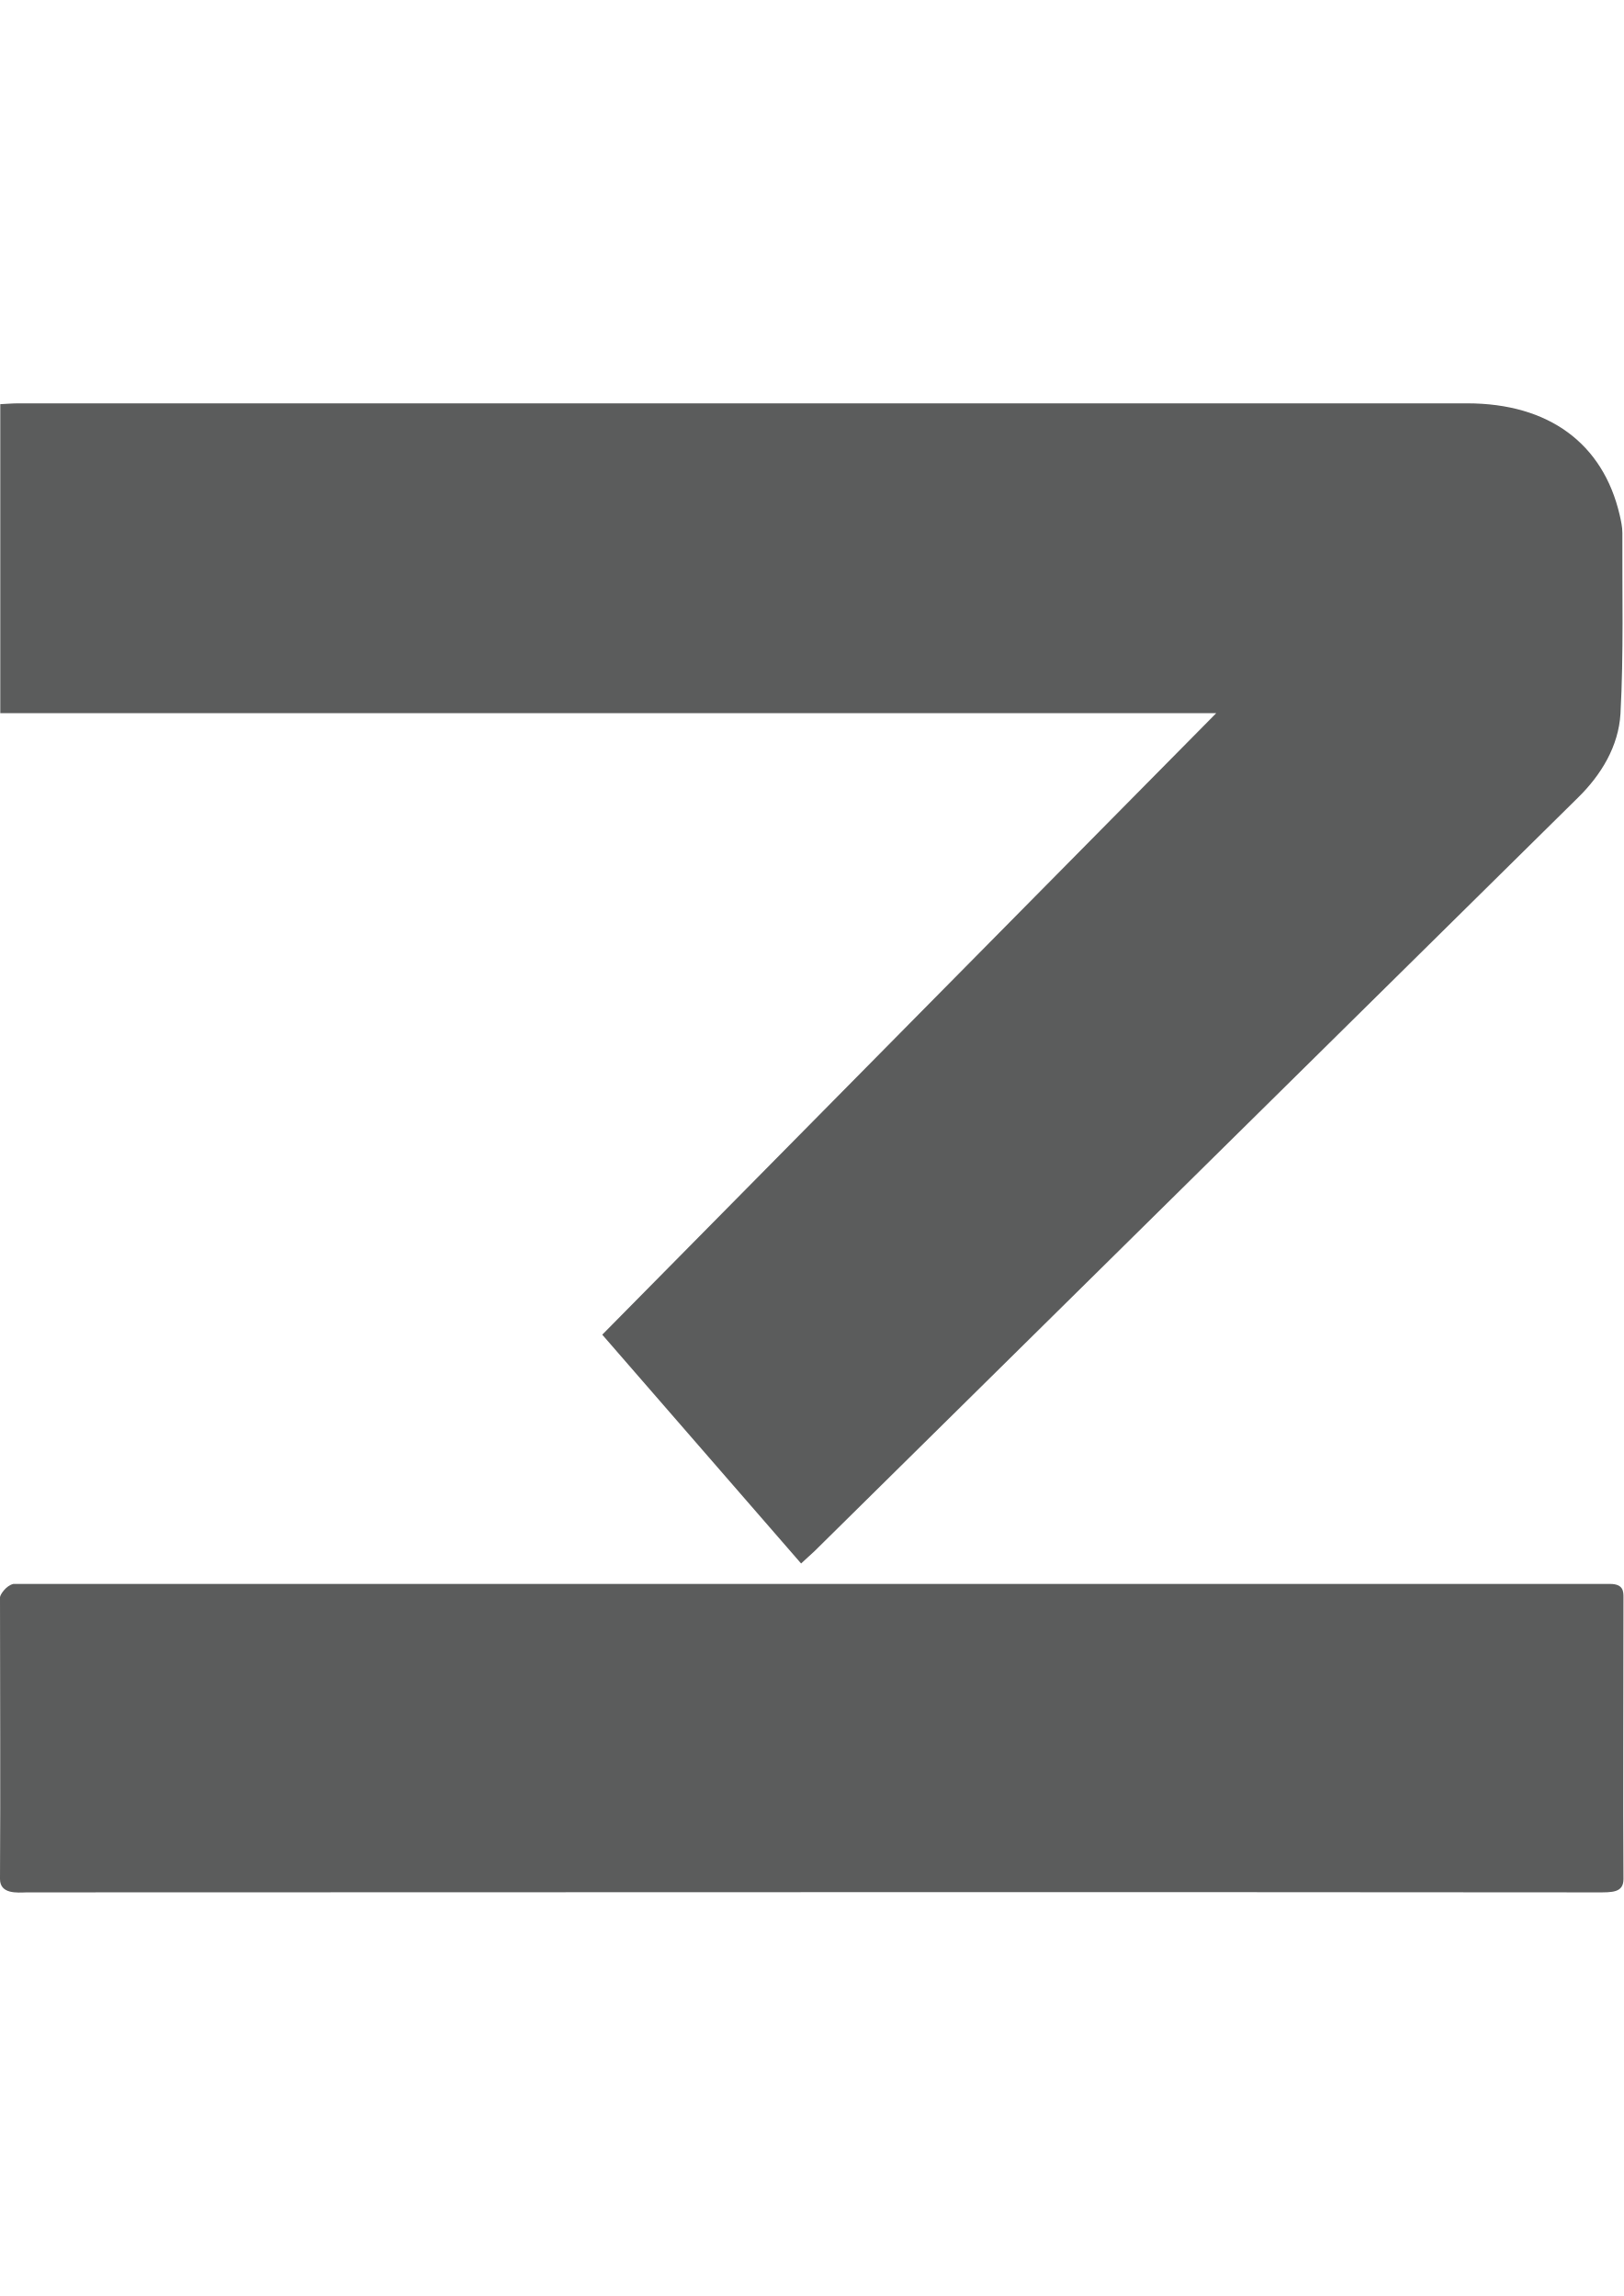
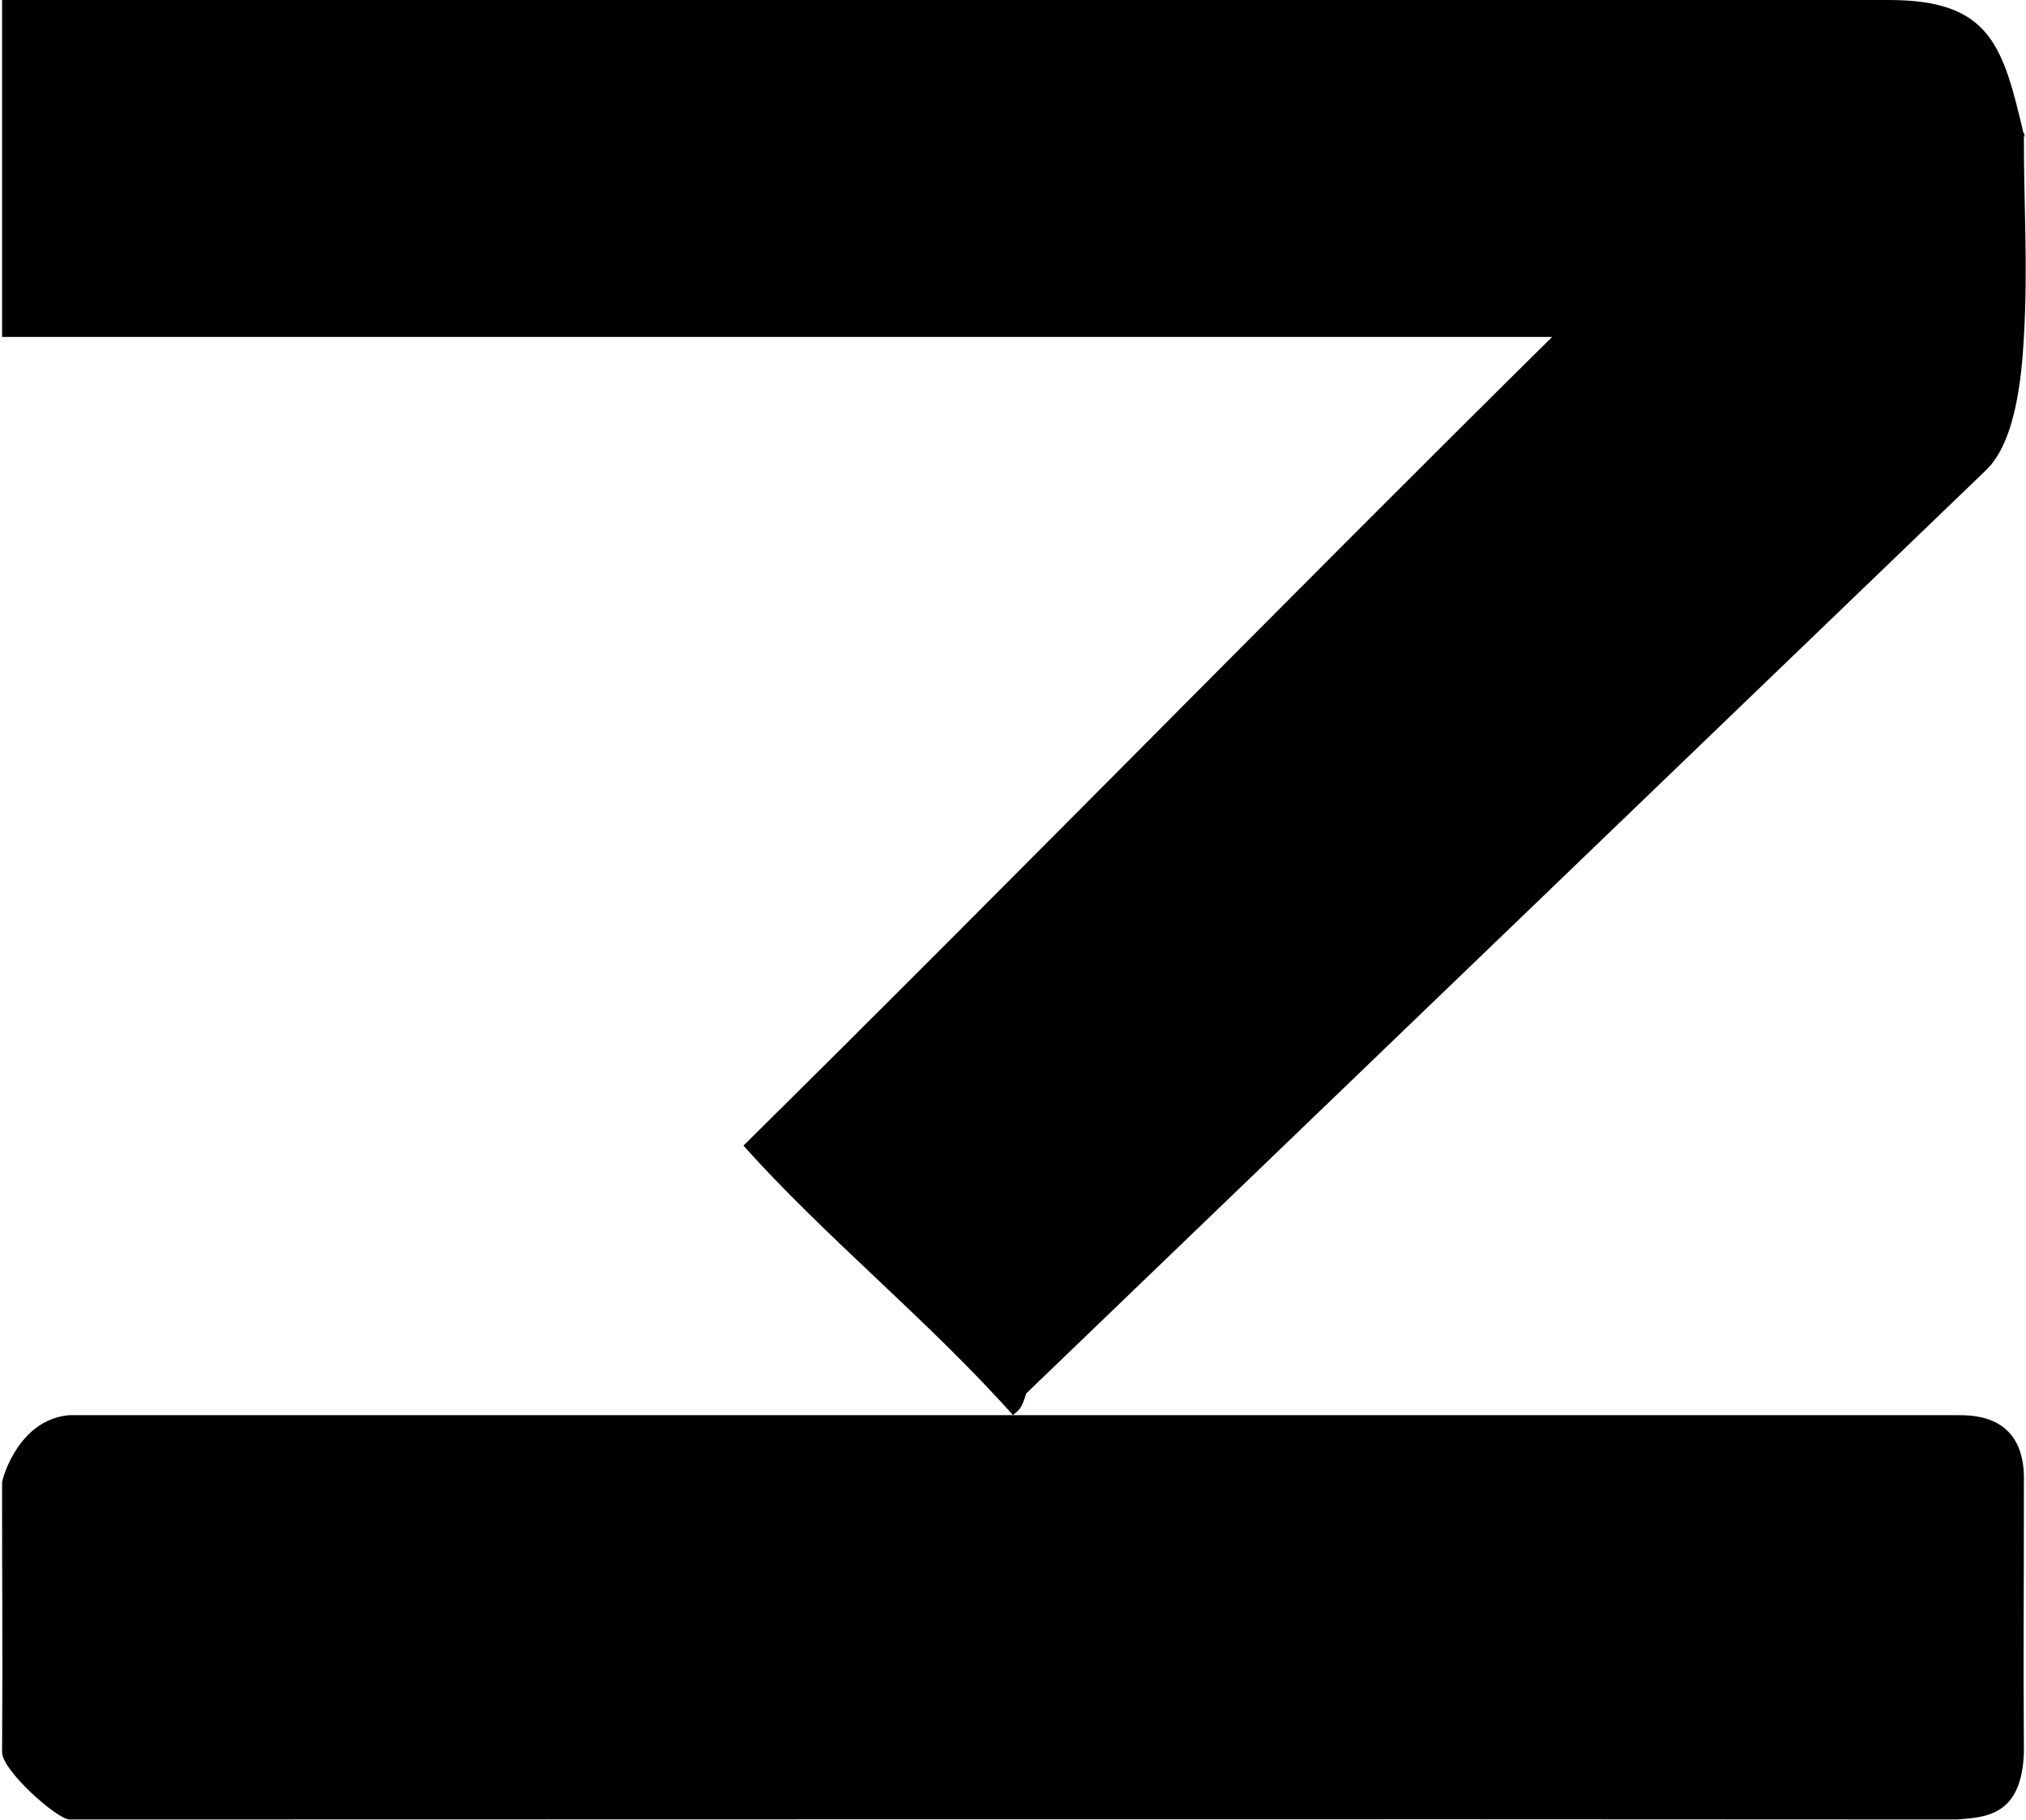
- <svg xmlns="http://www.w3.org/2000/svg" version="1.1" id="图层_1" x="0px" y="0px" viewBox="0 0 595.3 841.9" enable-background="new 0 0 595.3 841.9" xml:space="preserve">
-   <path fill="#5B5C5C" d="M293.7,573.3c-24.7-28.4-49.2-56.6-72.9-83.9c75.3-76.3,150.2-152.1,225.1-227.9c-148,0-296.6,0-445.8,0  c0-38,0-75.3,0-113.3c2.3-0.1,4.5-0.3,6.6-0.3c177.1,0,354.1,0,531.2,0c29.9,0,49.8,14.7,55.9,40.9c0.5,2.2,1,4.4,1,6.6  c-0.1,22.1,0.5,44.2-0.7,66.3c-0.7,11.9-7,22.4-15.7,30.9c-72.5,71.6-145,143.1-217.4,214.6c-20.8,20.6-41.7,41.1-62.5,61.7  C297,570.3,295.5,571.6,293.7,573.3z" />
-   <path fill="#5B5C5C" d="M4.9,580.8c196.7,0,388.6,0,585.4,0c4.9,0,4.9,2.8,4.9,4.9c0,44.3-0.2,70,0,103.3c0,5.1-4.2,4.9-9.8,4.9  c-192.5-0.2-383.1,0-575.6,0C6.3,694,0,694.6,0,689c0.2-34.9,0-68.4,0-103.3C0,584.8,2.2,581.4,4.9,580.8z" />
+ <svg xmlns="http://www.w3.org/2000/svg" preserveAspectRatio="xMidYMid" width="30.062" height="27" viewBox="0 0 30.062 27">
+   <defs>
+     <style>
+       .cls-1 {
+         fill: #000;
+         fill-rule: evenodd;
+       }
+     </style>
+   </defs>
+   <path d="M30.031,5.000 C29.998,5.591 29.910,6.552 29.470,6.976 C25.783,10.524 22.095,14.072 18.407,17.619 C17.347,18.639 16.287,19.659 15.227,20.678 C15.155,20.913 15.126,20.915 15.031,21.000 C13.773,19.589 12.238,18.353 11.031,17.000 C14.863,13.217 19.223,8.759 23.031,5.000 C15.502,5.000 7.620,5.000 0.031,5.000 C0.031,3.118 0.031,1.883 0.031,-0.000 C9.039,-0.001 19.023,-0.002 28.031,-0.000 C29.551,0.000 29.722,0.699 30.031,2.000 C30.028,3.096 30.093,3.907 30.031,5.000 ZM30.031,22.000 C30.031,24.196 30.020,24.349 30.031,26.000 C30.001,26.942 29.473,26.969 29.031,27.000 C19.239,26.993 10.823,26.999 1.031,27.000 C0.852,27.000 0.029,26.275 0.031,26.000 C0.041,24.269 0.030,23.731 0.031,22.000 C0.031,21.952 0.270,21.062 1.031,21.000 C6.036,21.000 10.533,21.000 15.031,21.000 C19.527,21.000 24.024,21.000 29.031,21.000 C29.281,21.000 30.062,20.989 30.031,22.000 ZM0.031,-0.000 C-0.080,-0.000 0.148,-0.005 0.031,-0.000 ZM30.031,2.000 C30.031,1.891 30.056,2.107 30.031,2.000 Z" class="cls-1" />
</svg>
